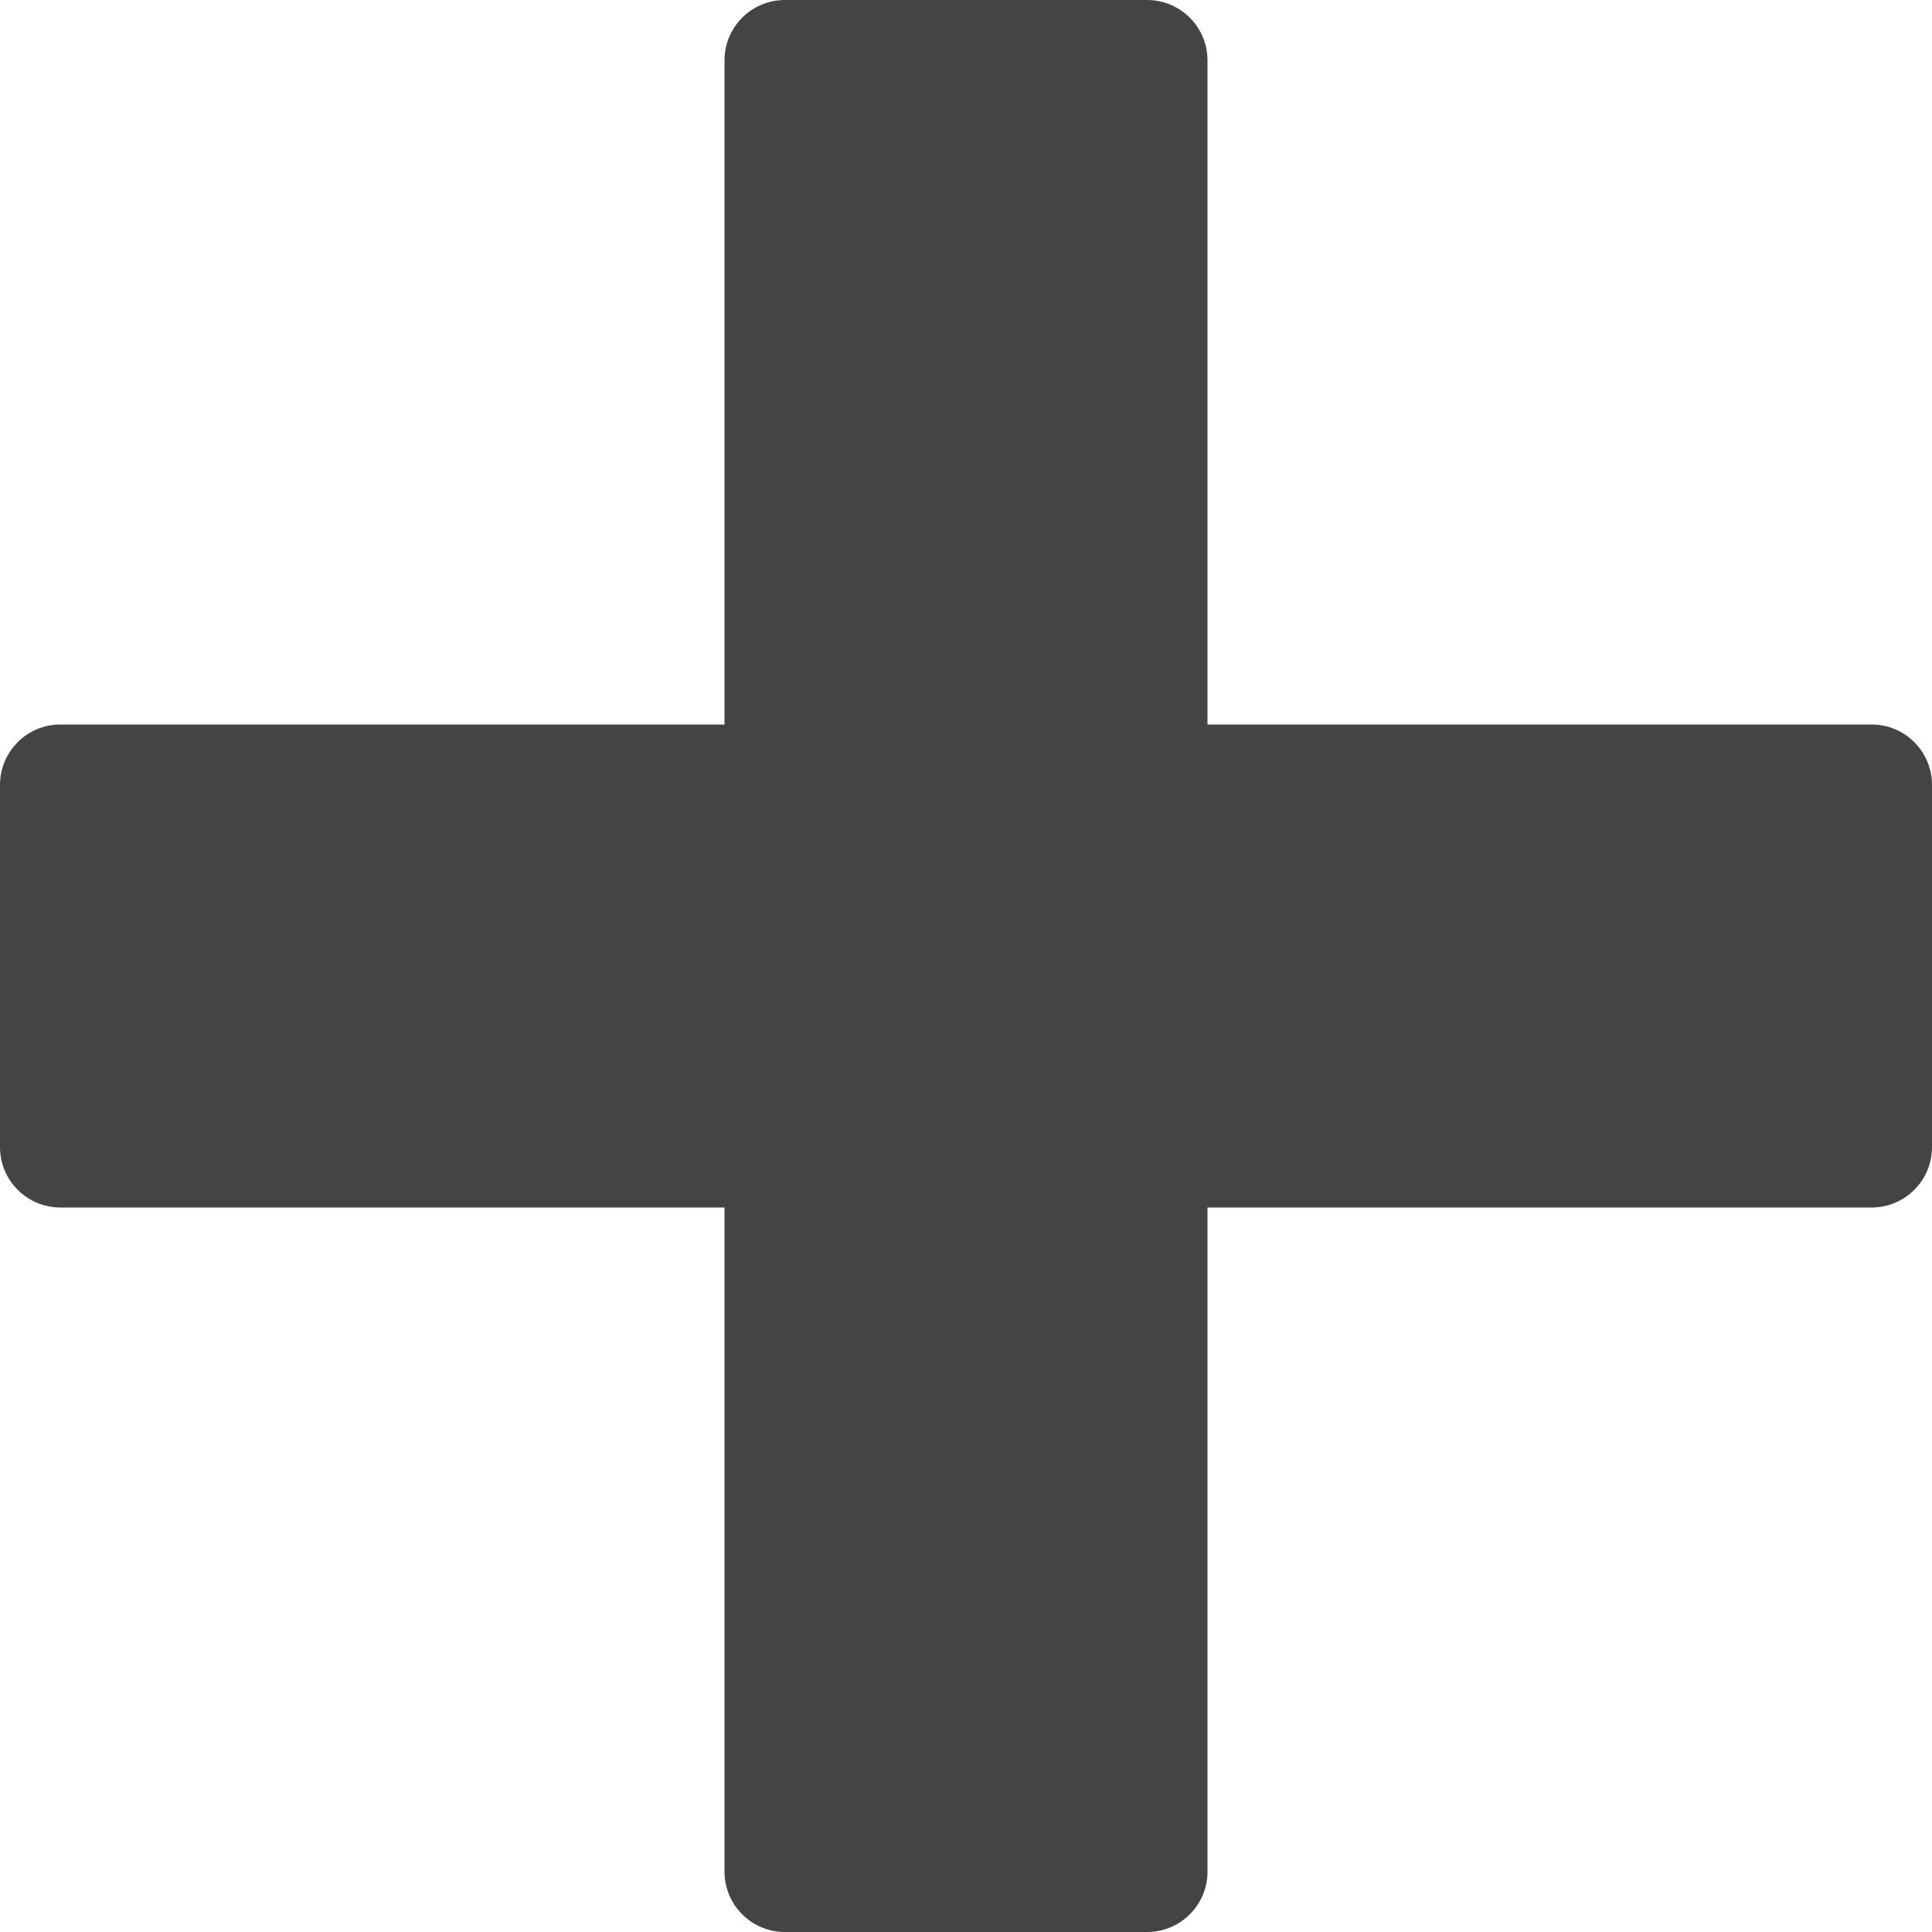
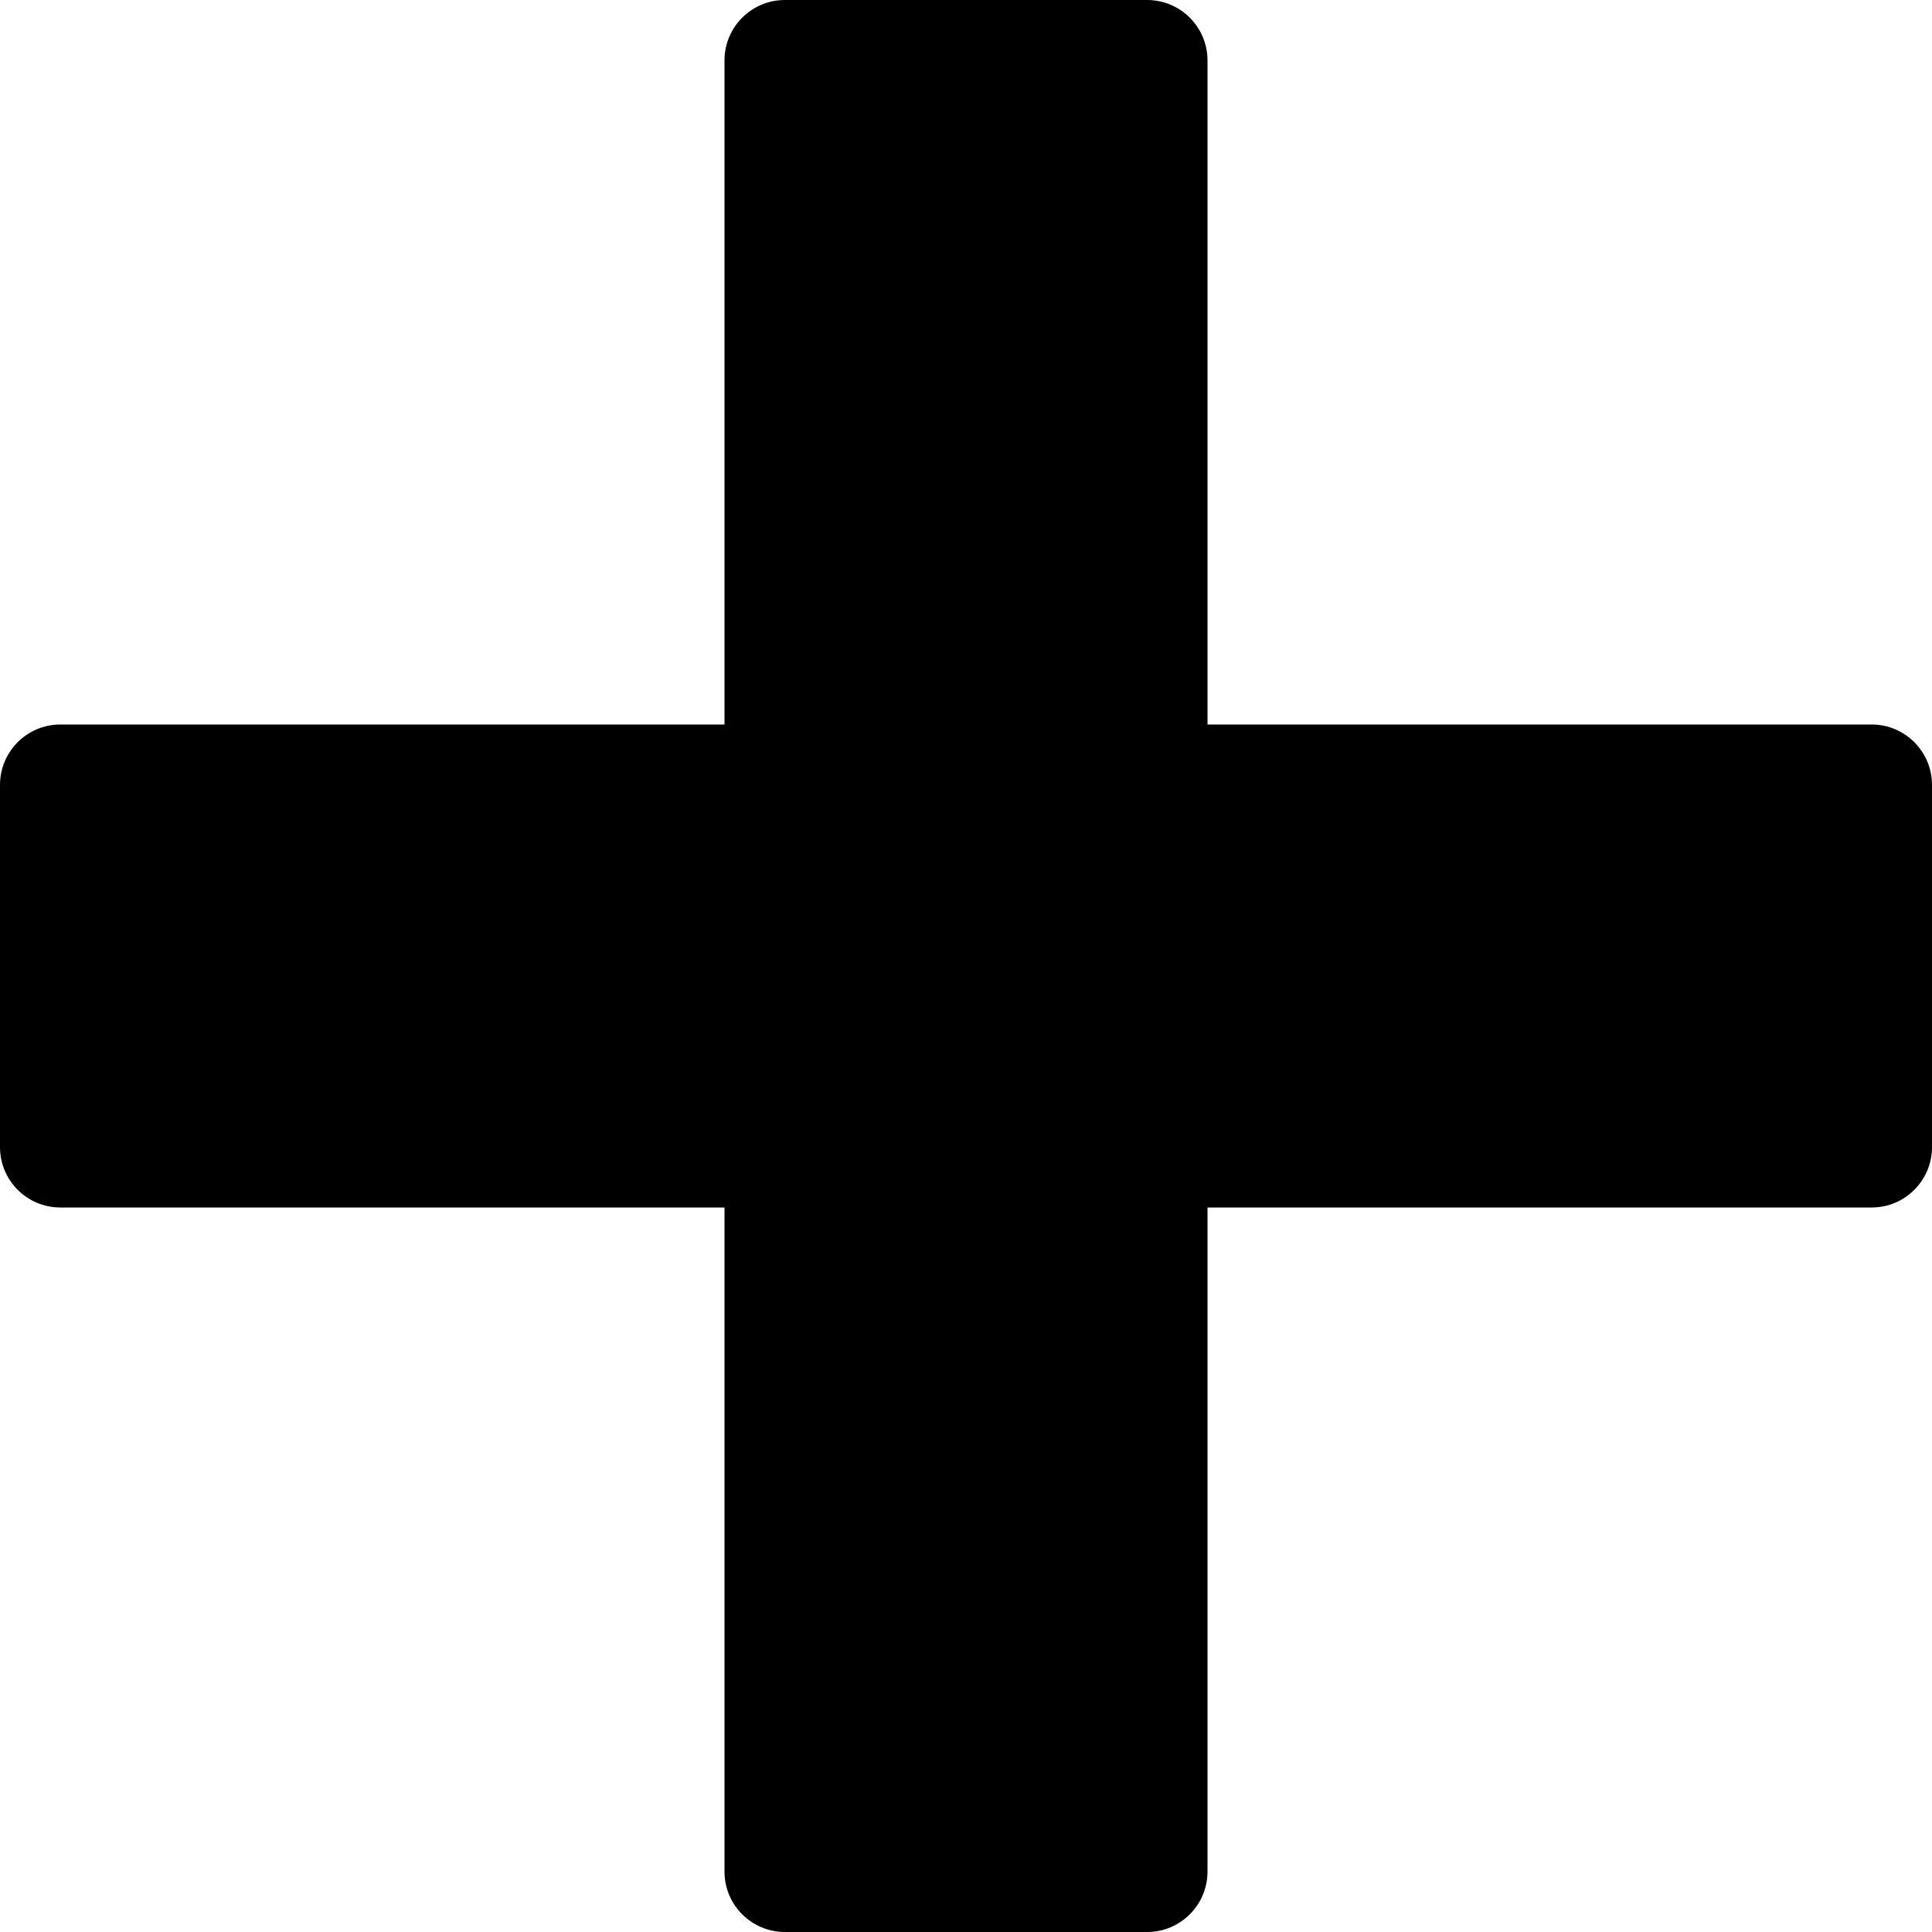
<svg xmlns="http://www.w3.org/2000/svg" version="1.1" width="32" height="32" viewBox="0 0 32 32">
-   <path d="M31 12h-11v-11c0-0.552-0.448-1-1-1h-6c-0.552 0-1 0.448-1 1v11h-11c-0.552 0-1 0.448-1 1v6c0 0.552 0.448 1 1 1h11v11c0 0.552 0.448 1 1 1h6c0.552 0 1-0.448 1-1v-11h11c0.552 0 1-0.448 1-1v-6c0-0.552-0.448-1-1-1z" fill="#444444" />
+   <path d="M31 12h-11v-11c0-0.552-0.448-1-1-1h-6c-0.552 0-1 0.448-1 1v11h-11c-0.552 0-1 0.448-1 1v6c0 0.552 0.448 1 1 1h11v11c0 0.552 0.448 1 1 1h6c0.552 0 1-0.448 1-1v-11h11c0.552 0 1-0.448 1-1v-6c0-0.552-0.448-1-1-1z" />
</svg>
